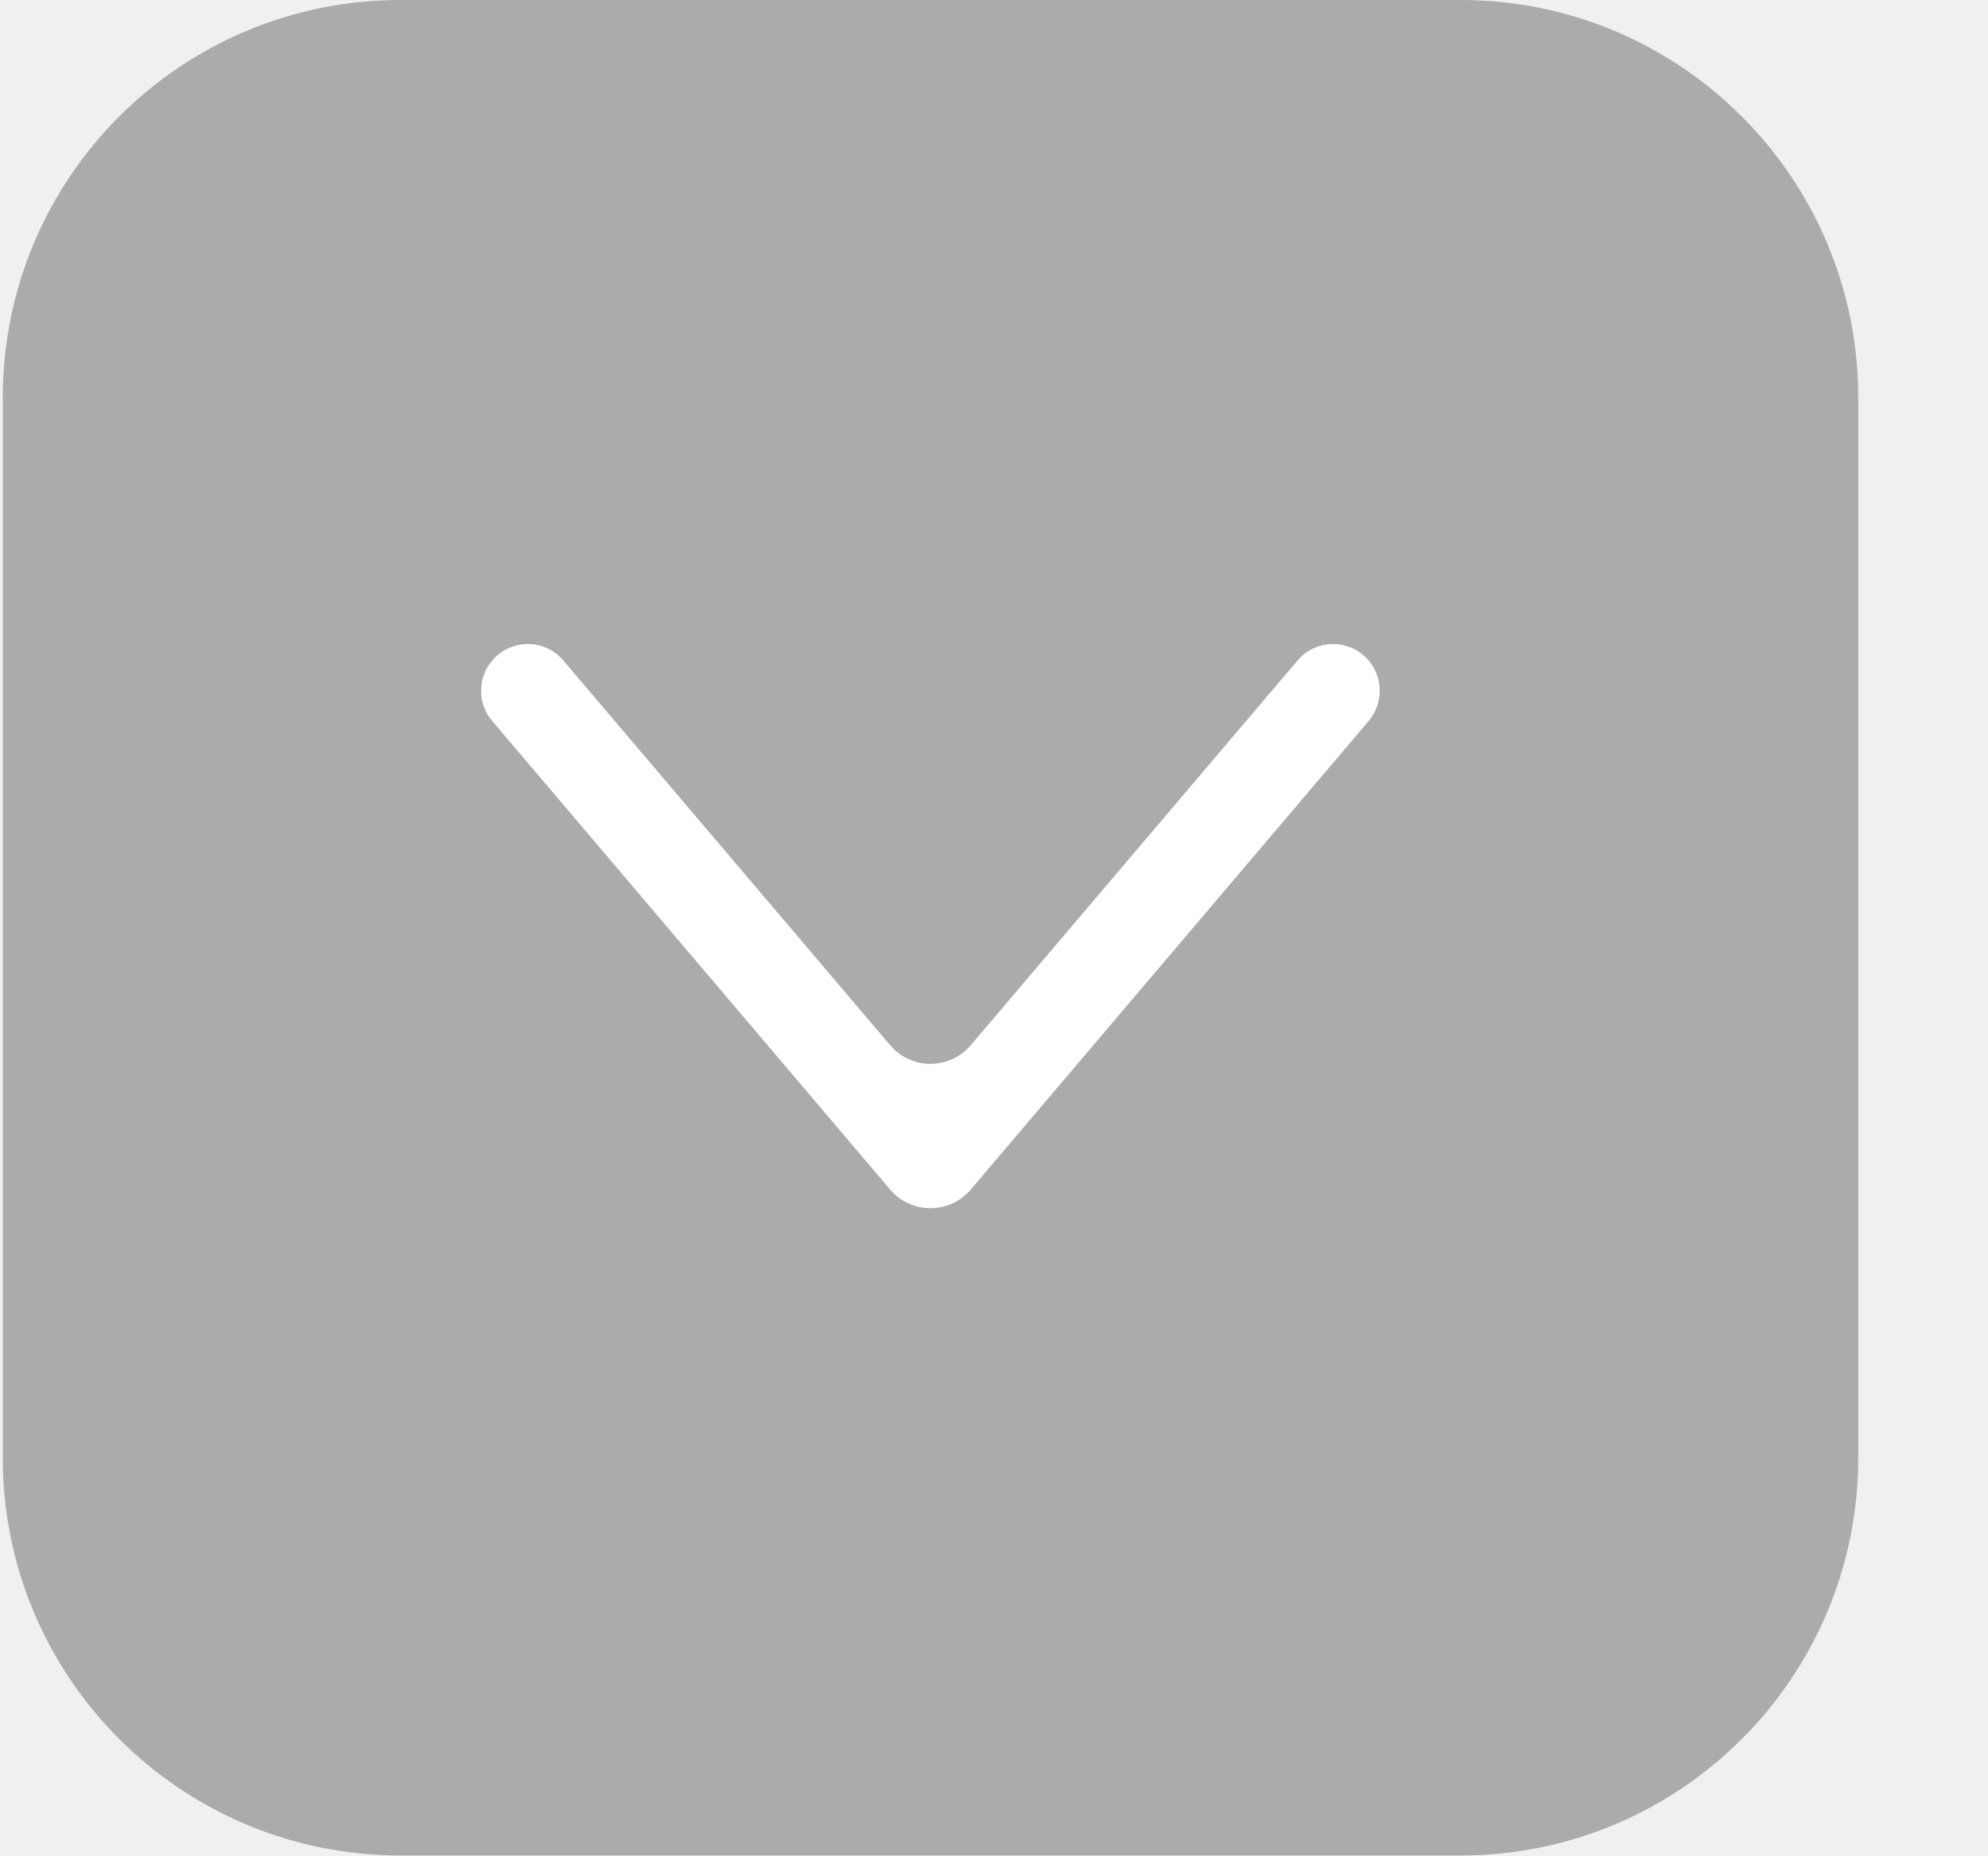
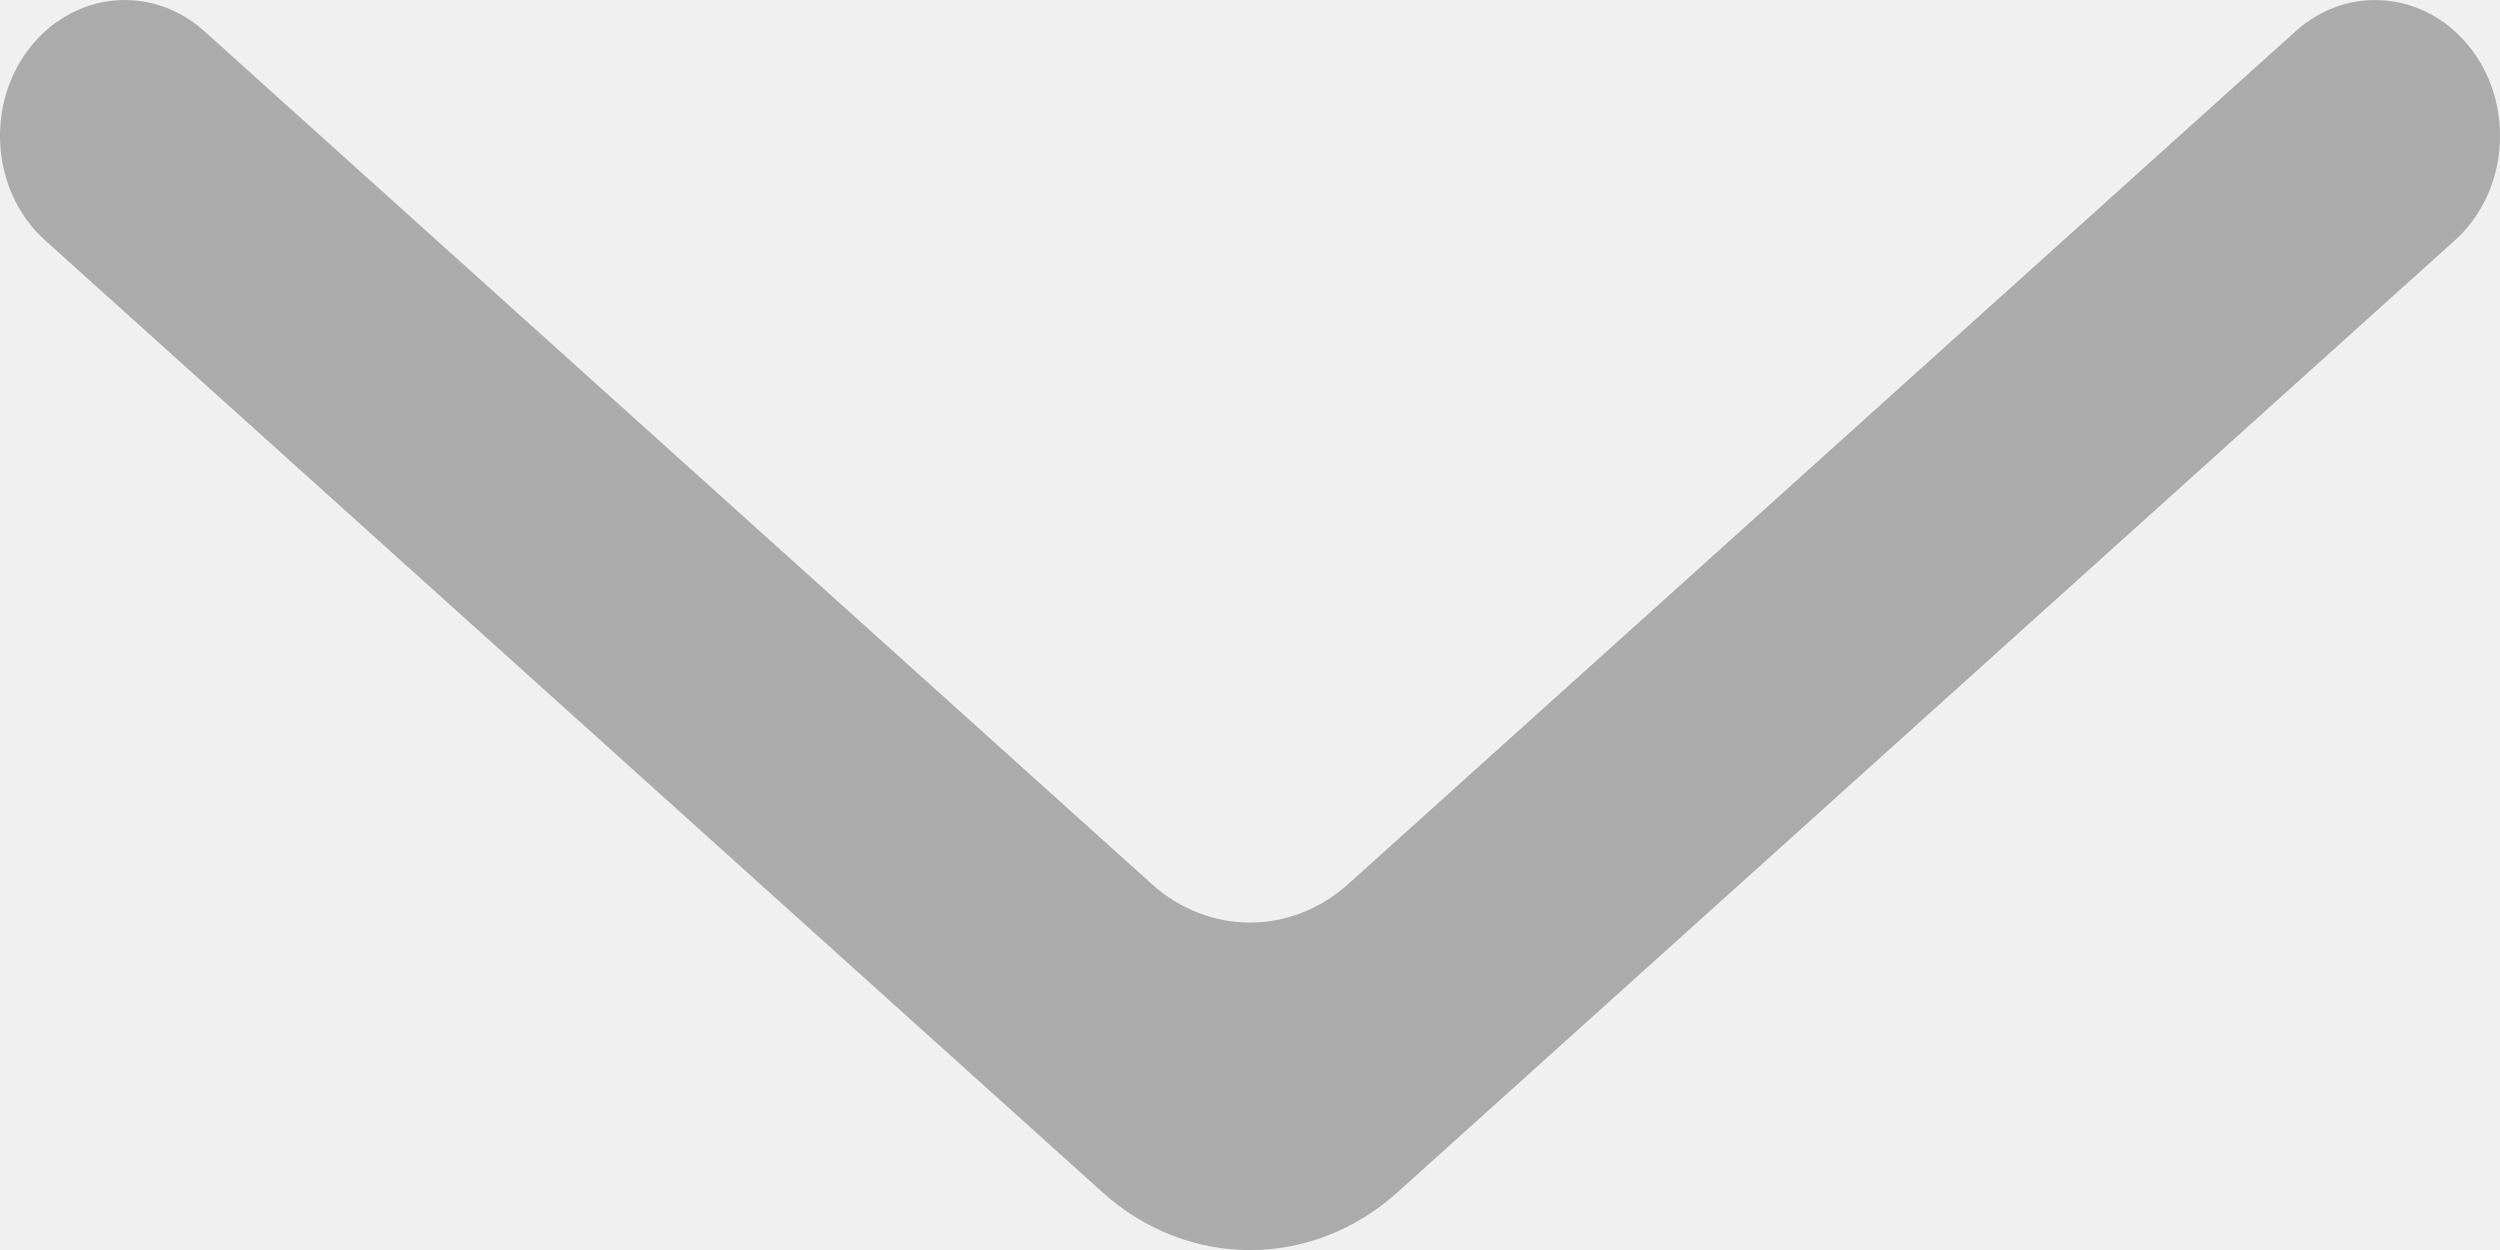
- <svg xmlns="http://www.w3.org/2000/svg" width="15" height="14" viewBox="0 0 15 14" fill="none">
-   <rect x="0.021" width="14" height="14" rx="3" fill="#ABABAB" />
-   <path fill-rule="evenodd" clip-rule="evenodd" d="M3.714 5.44C3.602 5.308 3.602 5.115 3.714 4.984C3.855 4.818 4.111 4.818 4.251 4.984L6.716 7.886C6.875 8.074 7.166 8.074 7.325 7.886L9.79 4.984C9.93 4.818 10.186 4.818 10.327 4.984C10.438 5.115 10.438 5.308 10.327 5.44L7.325 8.975C7.166 9.163 6.875 9.163 6.716 8.975L3.714 5.44Z" fill="white" />
+ <svg xmlns="http://www.w3.org/2000/svg" width="12" height="6" viewBox="0 0 12 6" fill="none">
+   <path fill-rule="evenodd" clip-rule="evenodd" d="M0.335 0.998C0.145 0.828 0.134 0.515 0.31 0.328C0.462 0.168 0.699 0.158 0.862 0.304L5.409 4.398C5.752 4.707 6.247 4.707 6.59 4.398L11.137 0.304C11.3 0.158 11.537 0.168 11.689 0.328C11.866 0.515 11.854 0.828 11.664 0.998L6.59 5.567C6.247 5.875 5.752 5.875 5.409 5.567L0.335 0.998Z" fill="#ABABAB" />
+   <path fill-rule="evenodd" clip-rule="evenodd" d="M0.217 1.154C-0.058 0.907 -0.074 0.454 0.182 0.184C0.401 -0.047 0.745 -0.062 0.98 0.149L5.528 4.243C5.802 4.49 6.198 4.49 6.472 4.243L11.02 0.149C11.255 -0.062 11.599 -0.047 11.818 0.184C12.074 0.454 12.058 0.907 11.783 1.154L6.708 5.723C6.297 6.093 5.703 6.093 5.292 5.723L0.217 1.154ZM0.44 0.474C0.342 0.577 0.349 0.749 0.453 0.843L5.528 5.412C5.802 5.658 6.198 5.658 6.472 5.412L11.547 0.843C11.652 0.749 11.658 0.577 11.56 0.474C11.477 0.385 11.345 0.38 11.256 0.46L6.708 4.554C6.297 4.924 5.703 4.924 5.292 4.554L0.744 0.46C0.654 0.38 0.523 0.385 0.44 0.474Z" fill="#ABABAB" />
</svg>
